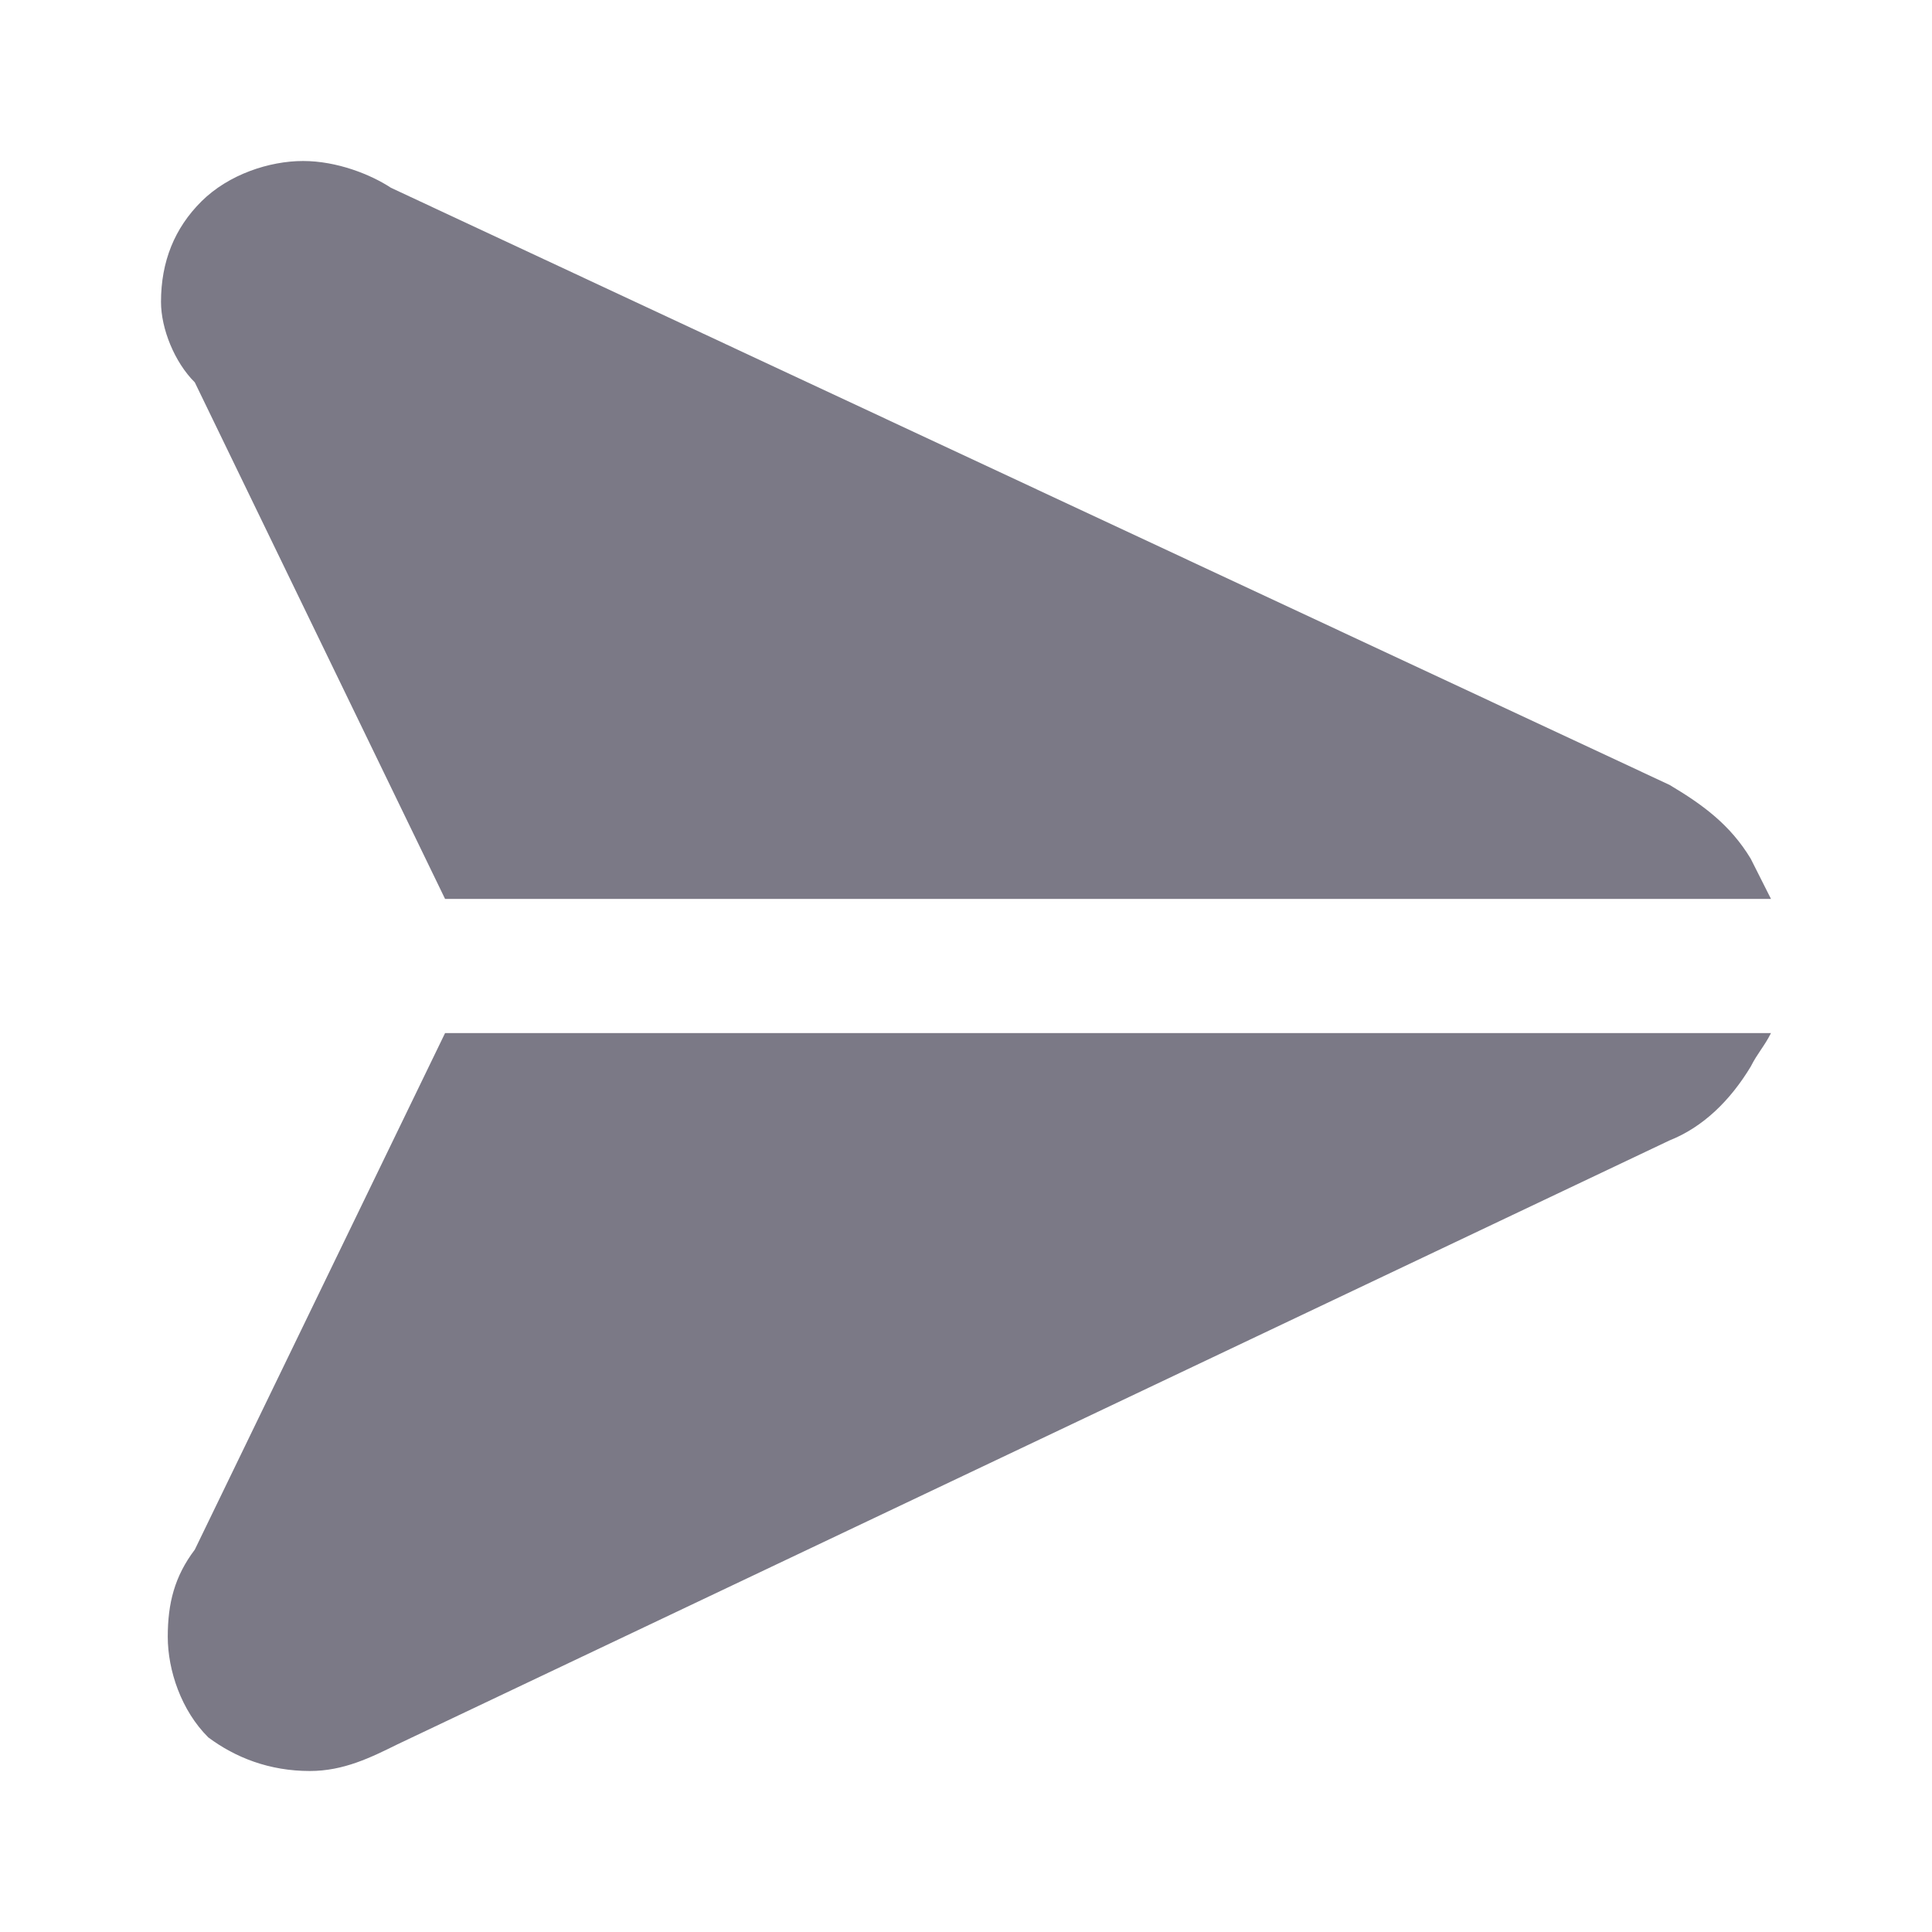
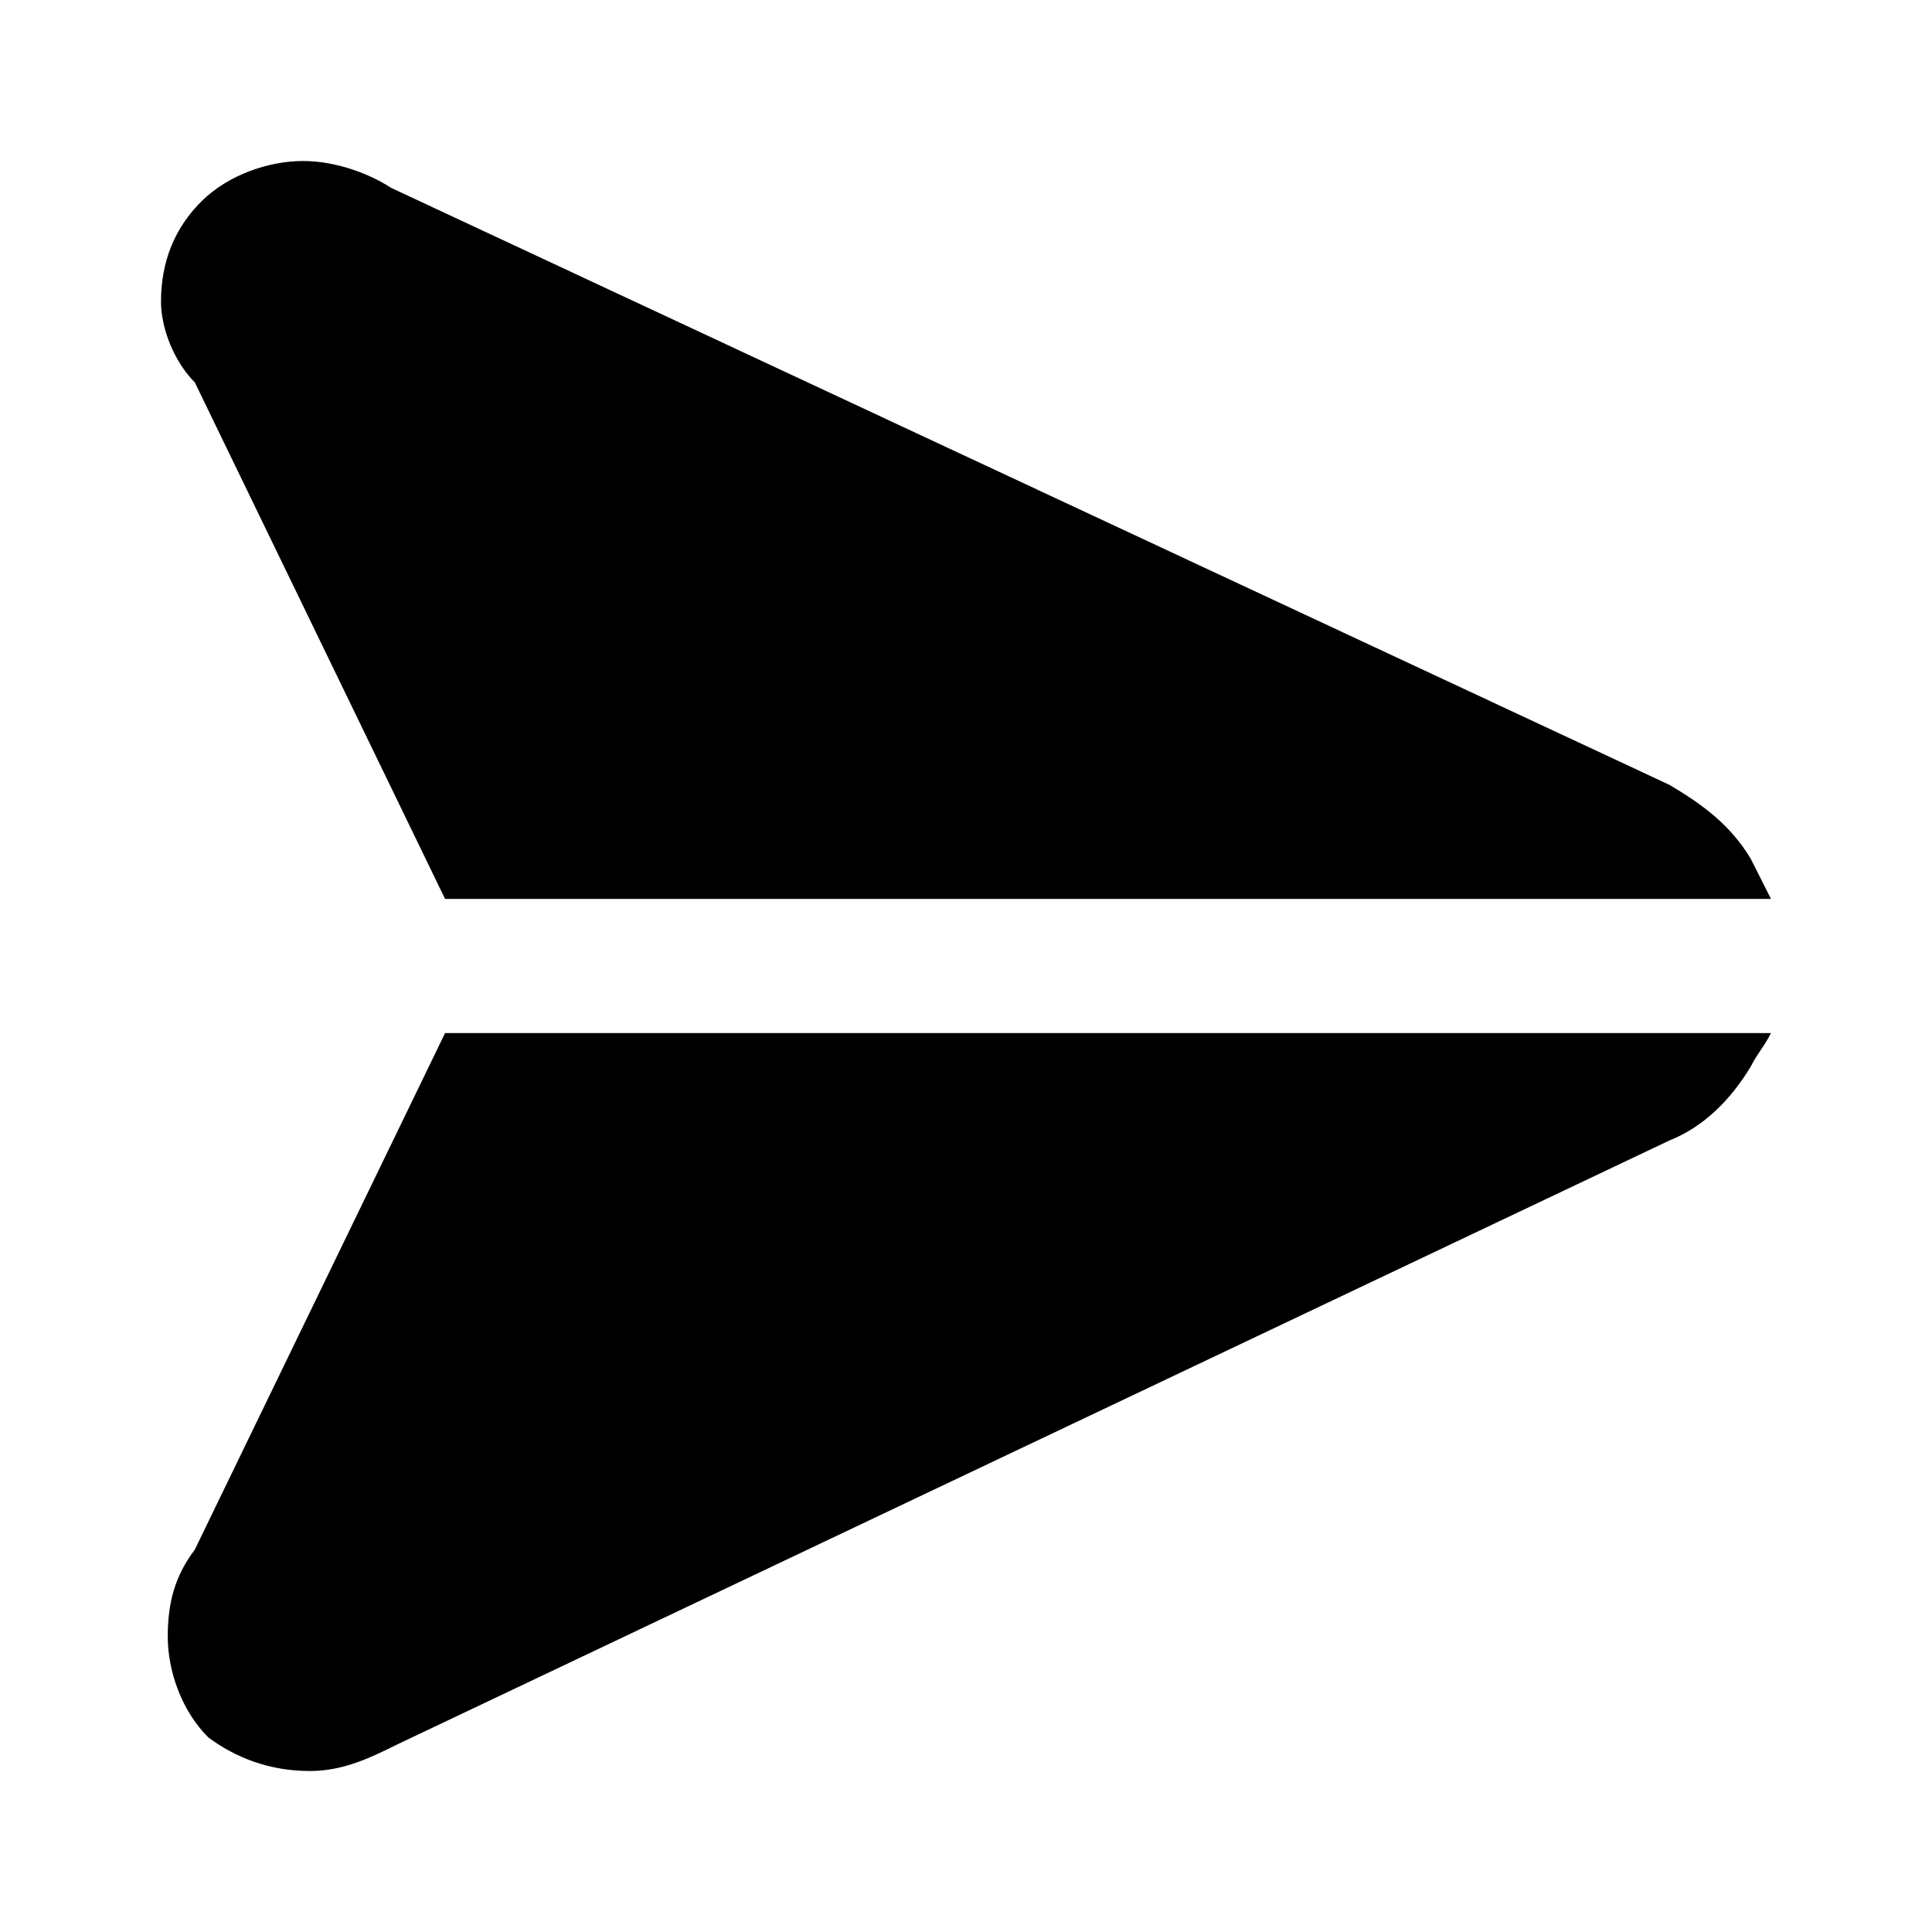
<svg xmlns="http://www.w3.org/2000/svg" width="24" height="24" viewBox="0 0 24 24" fill="none">
-   <path d="M5.529 11.167H22C21.916 11 21.832 10.833 21.748 10.667C21.496 10.25 21.16 10 20.739 9.75L4.857 2.333C4.605 2.167 4.185 2 3.765 2C3.345 2 2.84 2.167 2.504 2.5C2.168 2.833 2 3.25 2 3.75C2 4.083 2.168 4.5 2.42 4.75L5.529 11.167Z" fill="#7B7986" />
-   <path d="M2.42 19.25C2.168 19.583 2.084 19.917 2.084 20.333C2.084 20.75 2.252 21.25 2.588 21.583C2.924 21.833 3.345 22 3.849 22C4.269 22 4.605 21.833 4.941 21.667L20.739 14.167C21.16 14 21.496 13.667 21.748 13.25C21.832 13.083 21.916 13 22 12.833H5.529L2.42 19.25Z" fill="#7B7986" />
+   <path d="M5.529 11.167H22C21.916 11 21.832 10.833 21.748 10.667C21.496 10.25 21.16 10 20.739 9.75L4.857 2.333C4.605 2.167 4.185 2 3.765 2C3.345 2 2.84 2.167 2.504 2.5C2.168 2.833 2 3.25 2 3.75C2 4.083 2.168 4.5 2.42 4.75L5.529 11.167Z" fill="#000000" />
+   <path d="M2.42 19.25C2.168 19.583 2.084 19.917 2.084 20.333C2.084 20.75 2.252 21.25 2.588 21.583C2.924 21.833 3.345 22 3.849 22C4.269 22 4.605 21.833 4.941 21.667L20.739 14.167C21.16 14 21.496 13.667 21.748 13.25C21.832 13.083 21.916 13 22 12.833H5.529L2.42 19.25Z" fill="#000000" />
</svg>
